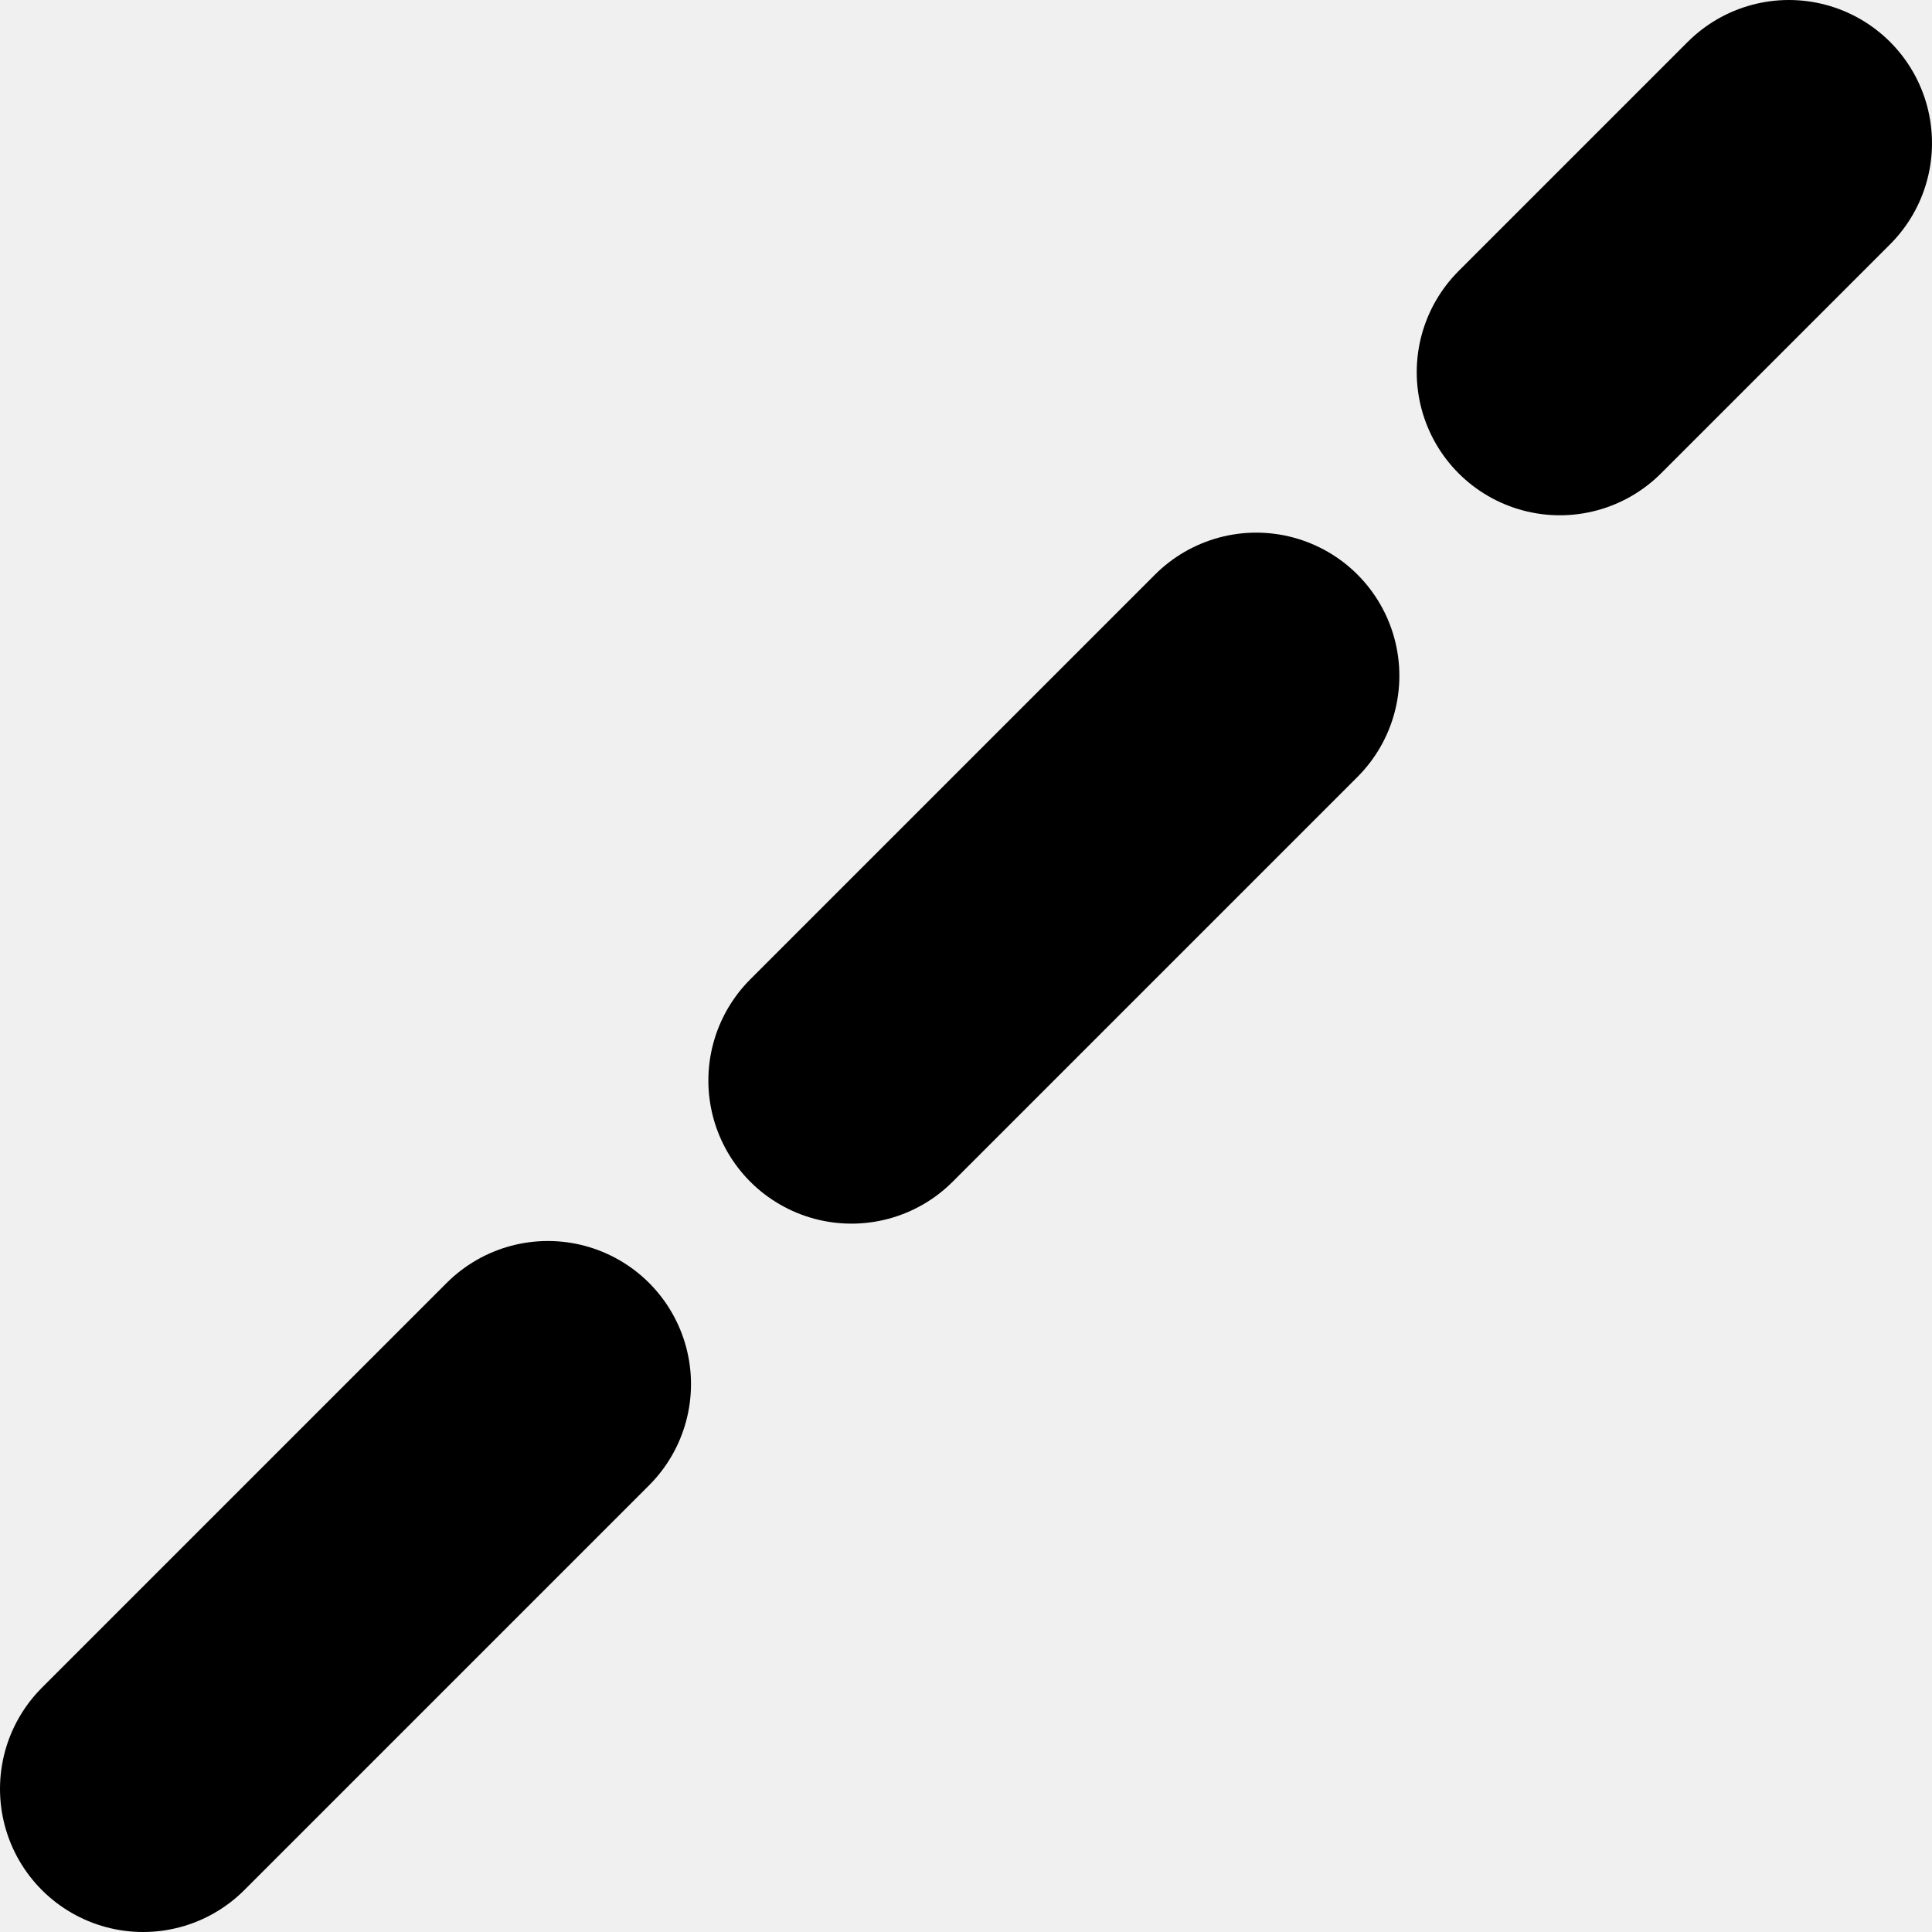
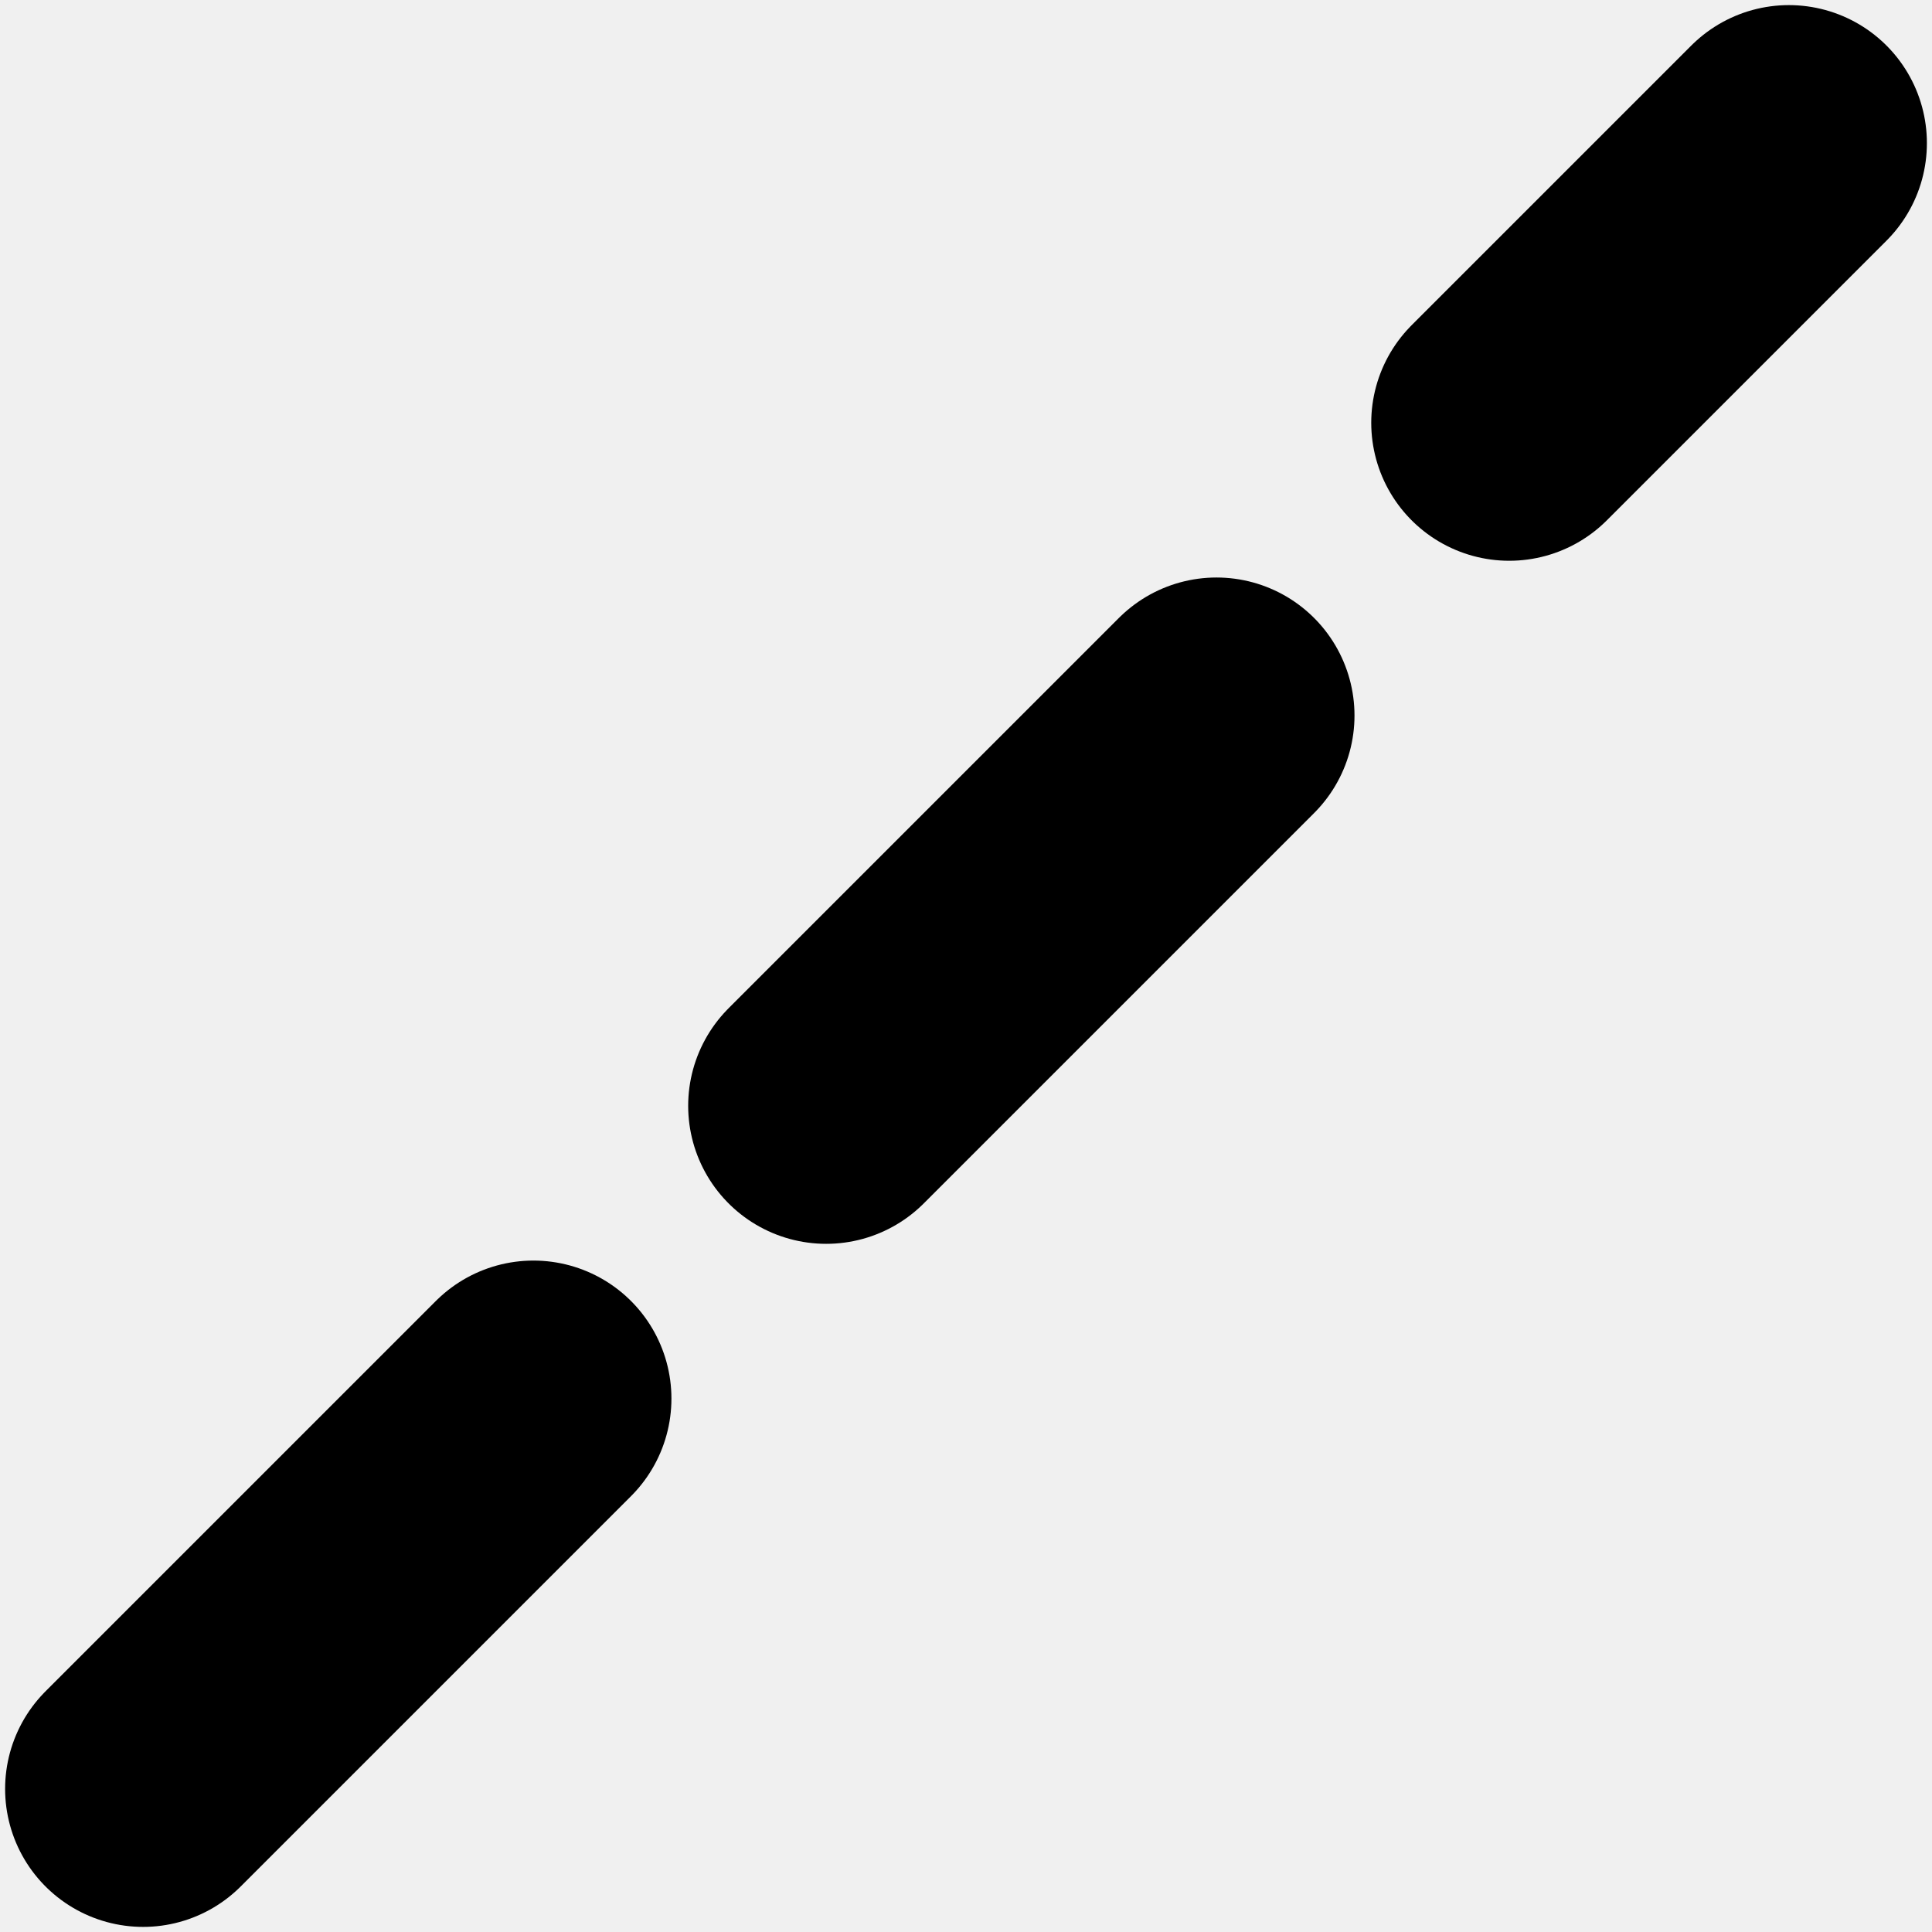
- <svg xmlns="http://www.w3.org/2000/svg" width="27" height="27" viewBox="0 0 27 27" fill="none">
+ <svg xmlns="http://www.w3.org/2000/svg" width="28" height="28" viewBox="0 0 28 28" fill="none">
  <g clip-path="url(#clip0_586_7)">
-     <path d="M2 25L25 2" stroke="black" stroke-width="4" stroke-linecap="round" stroke-linejoin="round" stroke-dasharray="8 6" />
+     <path d="M2.074 25.926L25.926 2.074" stroke="black" stroke-width="4" stroke-linecap="round" stroke-linejoin="round" stroke-dasharray="8 6" />
  </g>
  <defs>
    <clipPath id="clip0_586_7">
-       <rect width="27" height="27" fill="white" />
+       <rect width="28" height="28" fill="white" />
    </clipPath>
  </defs>
</svg>
